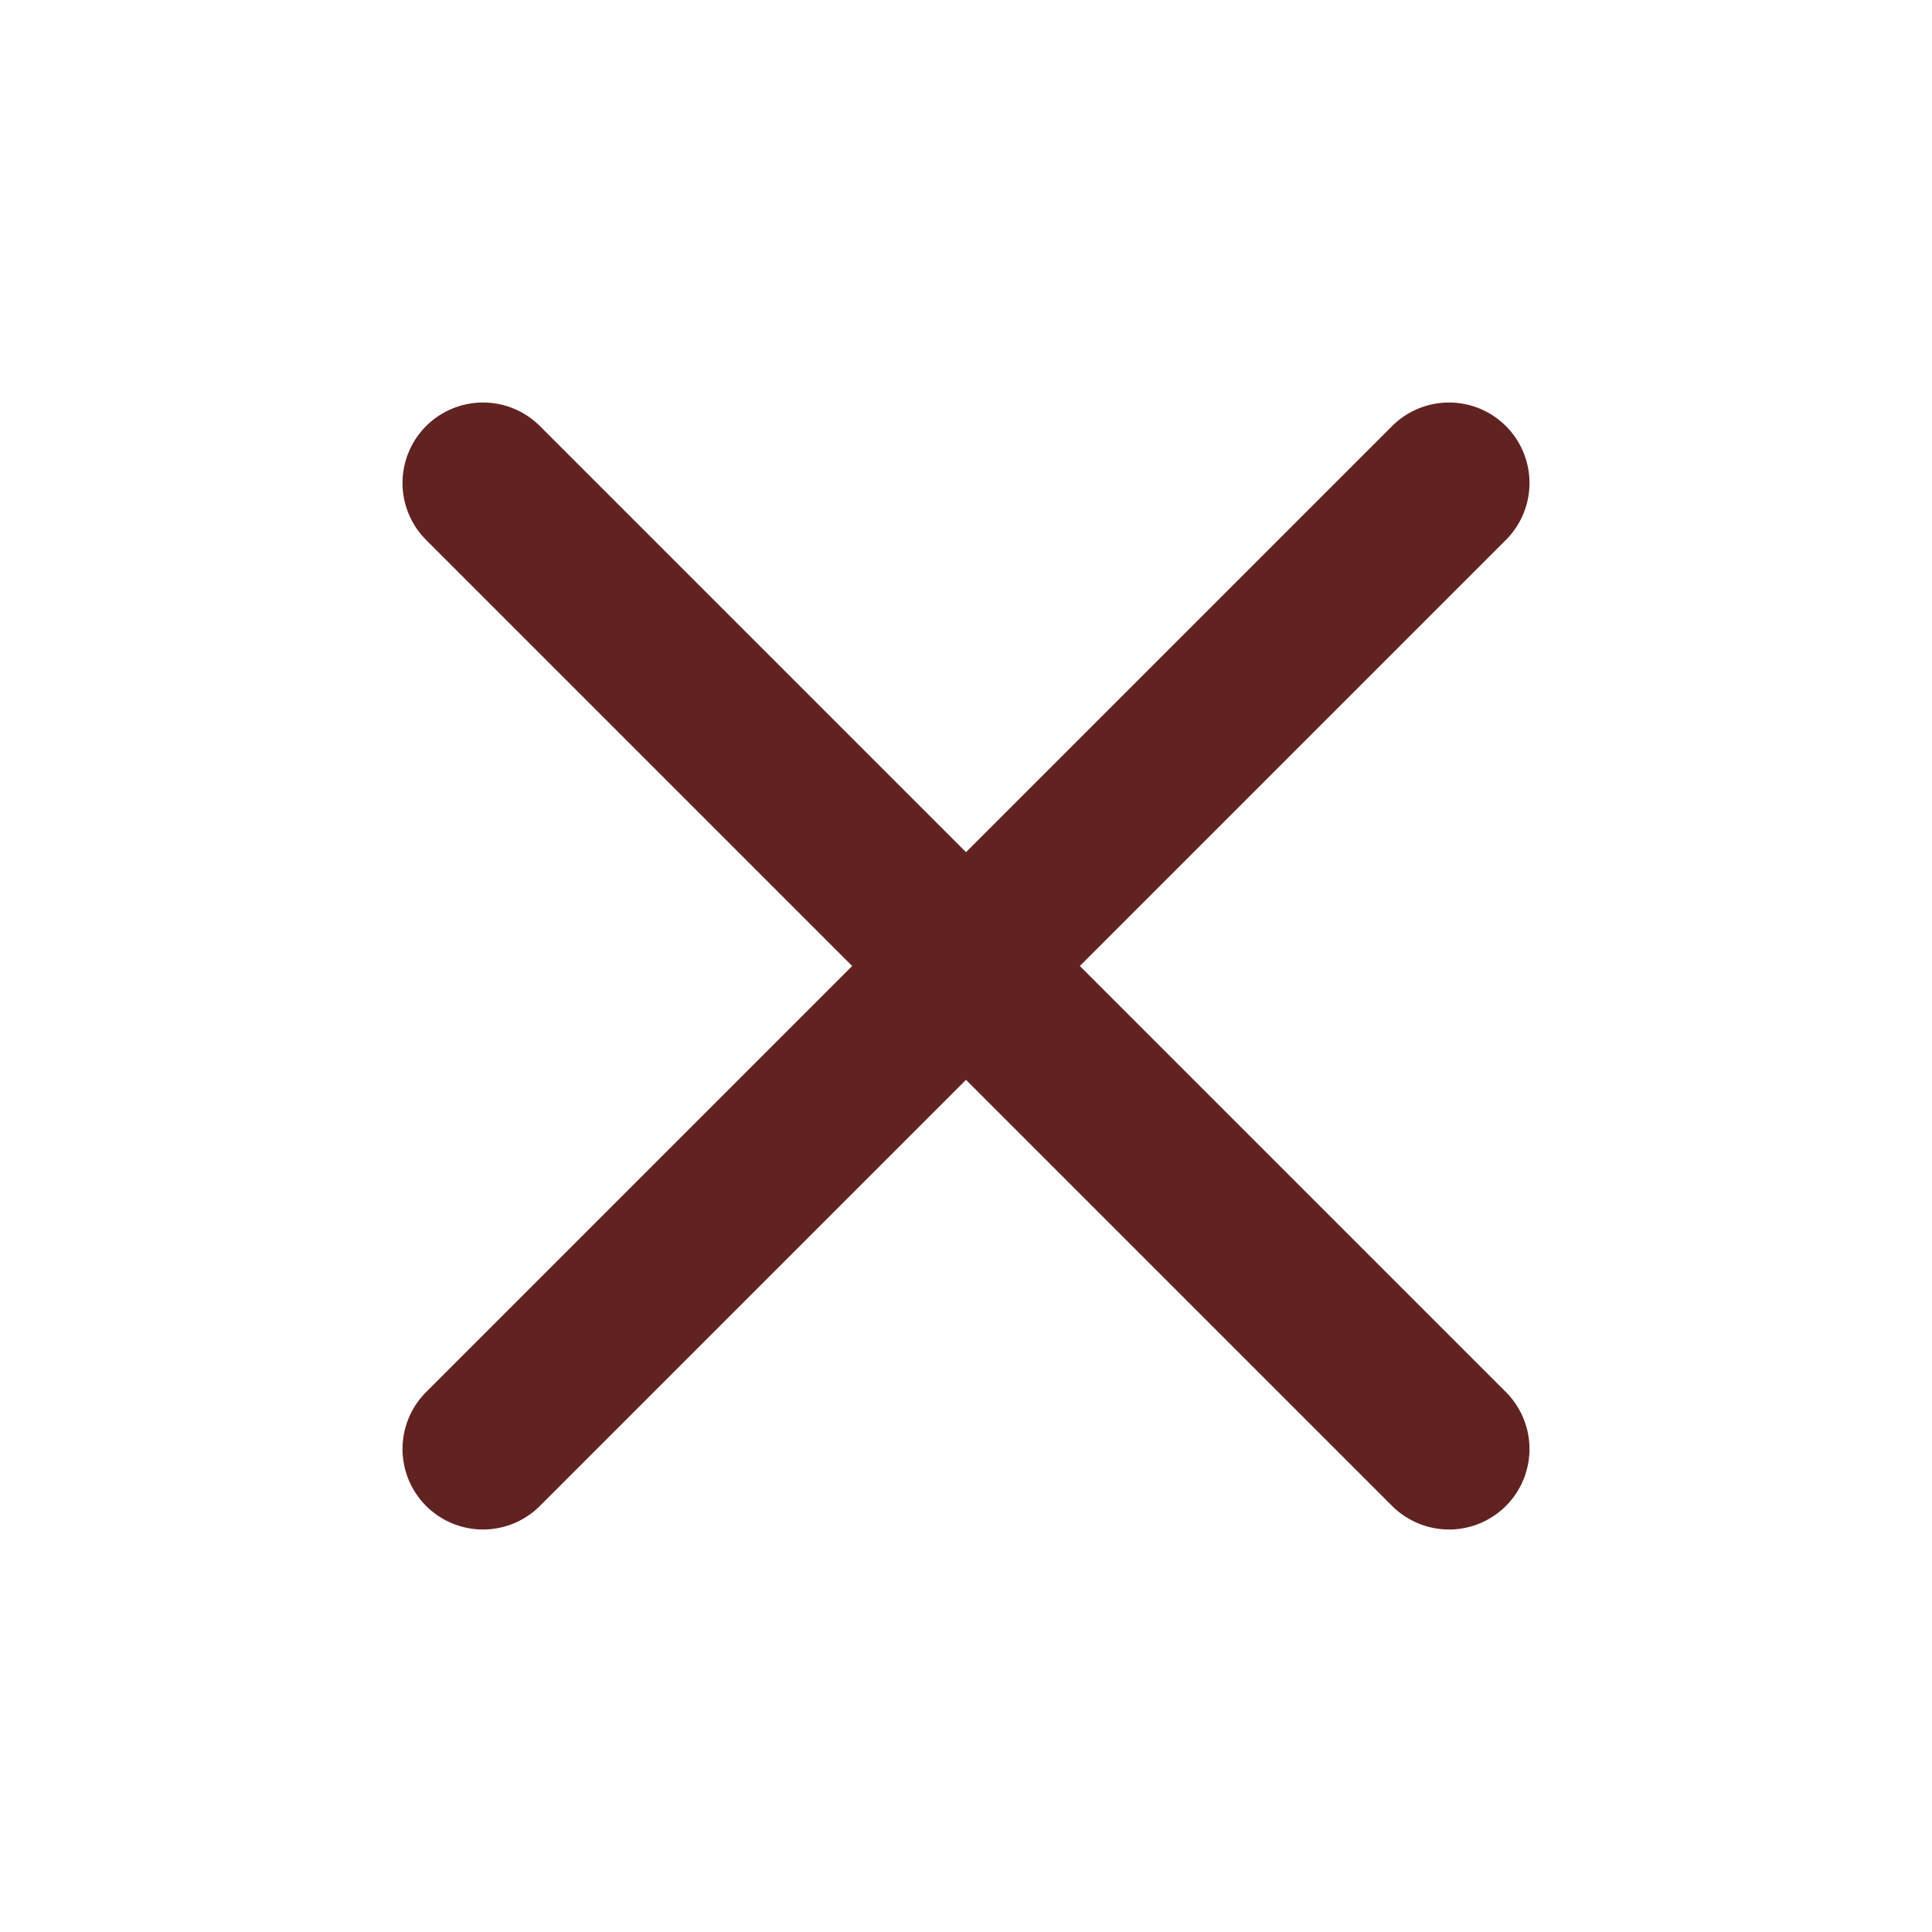
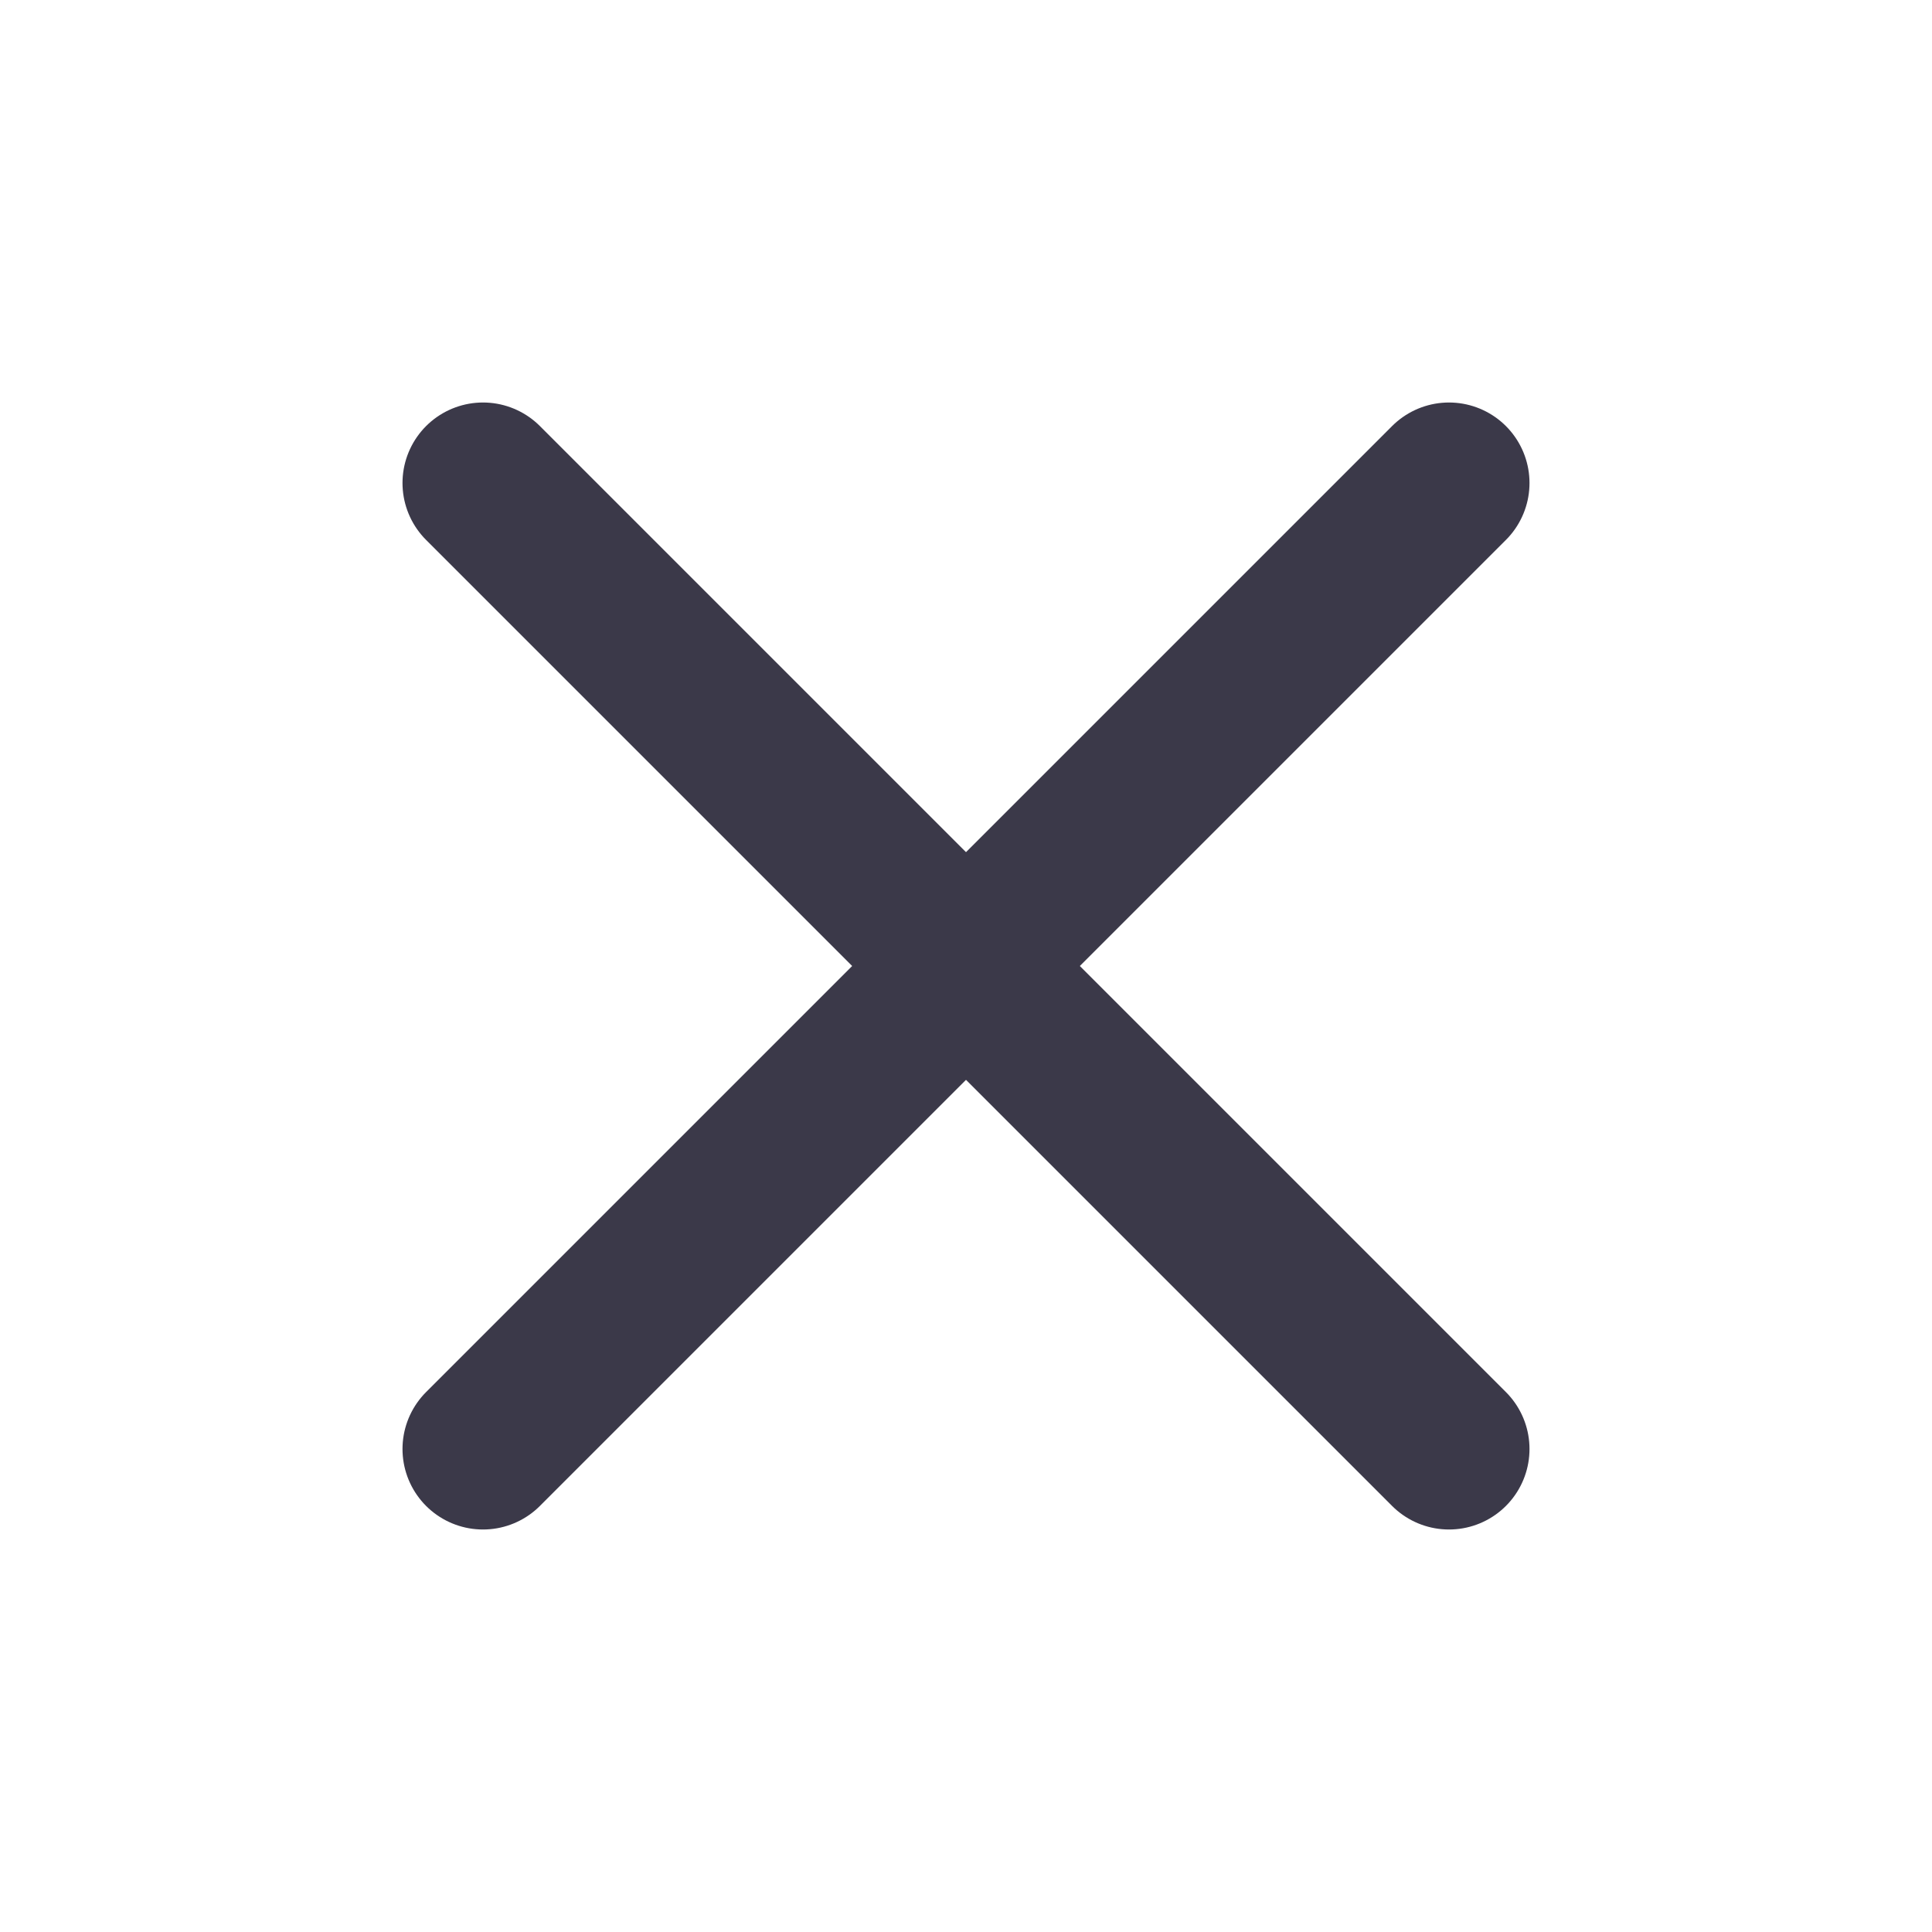
<svg xmlns="http://www.w3.org/2000/svg" width="24" height="24" viewBox="0 0 24 24" fill="none">
-   <path d="M18 6L6 18" stroke="#612321" stroke-width="2" stroke-linecap="round" stroke-linejoin="round" />
-   <path d="M6 6L18 18" stroke="#612321" stroke-width="2" stroke-linecap="round" stroke-linejoin="round" />
+   <path d="M18 6L6 18" stroke="#3B3949" stroke-width="2" stroke-linecap="round" stroke-linejoin="round" />
+   <path d="M6 6L18 18" stroke="#3B3949" stroke-width="2" stroke-linecap="round" stroke-linejoin="round" />
</svg>
